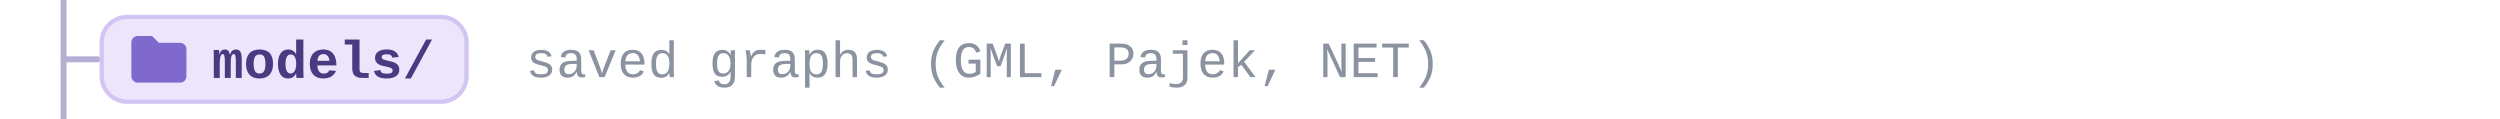
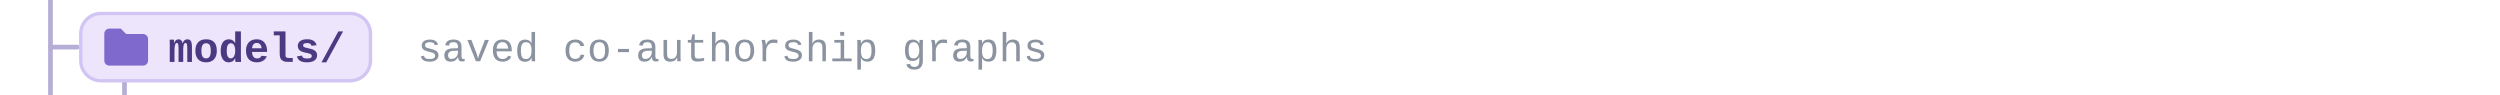
- <svg xmlns="http://www.w3.org/2000/svg" width="590" height="28" viewBox="0 0 590 28">
+ <svg xmlns="http://www.w3.org/2000/svg" width="743" height="28" viewBox="0 0 743 28">
  <g stroke="#B7AED6" stroke-width="1.4" stroke-linecap="round">
    <line x1="15" y1="0" x2="15" y2="28" />
    <line x1="15" y1="14" x2="23" y2="14" />
+     <line x1="37" y1="24" x2="37" y2="28" />
  </g>
  <rect x="24" y="4" width="86.1" height="20" rx="6" fill="#ECE5FB" stroke="#D2C5F3" />
  <path d="M31 10a1.5 1.5 0 0 1 1.5-1.5h3.4l1.6 1.6h5a1.5 1.5 0 0 1 1.5 1.5v6.4a1.5 1.5 0 0 1-1.5 1.5h-10a1.5 1.5 0 0 1-1.5-1.5z" fill="#8069CC" />
  <text x="50" y="18.4" font-family="ui-monospace, SFMono-Regular, 'SF Mono', Menlo, Consolas, 'Liberation Mono', monospace" font-size="12.5" font-weight="700" fill="#4B3A82" textLength="51.1" lengthAdjust="spacingAndGlyphs">models/</text>
-   <text x="124.1" y="18.2" font-family="ui-monospace, SFMono-Regular, 'SF Mono', Menlo, Consolas, 'Liberation Mono', monospace" font-size="12" fill="#8B93A1" textLength="208.5" lengthAdjust="spacingAndGlyphs">saved graphs (GML, Pajek, NET)</text>
+   <text x="124.1" y="18.2" font-family="ui-monospace, SFMono-Regular, 'SF Mono', Menlo, Consolas, 'Liberation Mono', monospace" font-size="12" fill="#8B93A1" textLength="180.7" lengthAdjust="spacingAndGlyphs">saved co-authorship graphs</text>
</svg>
